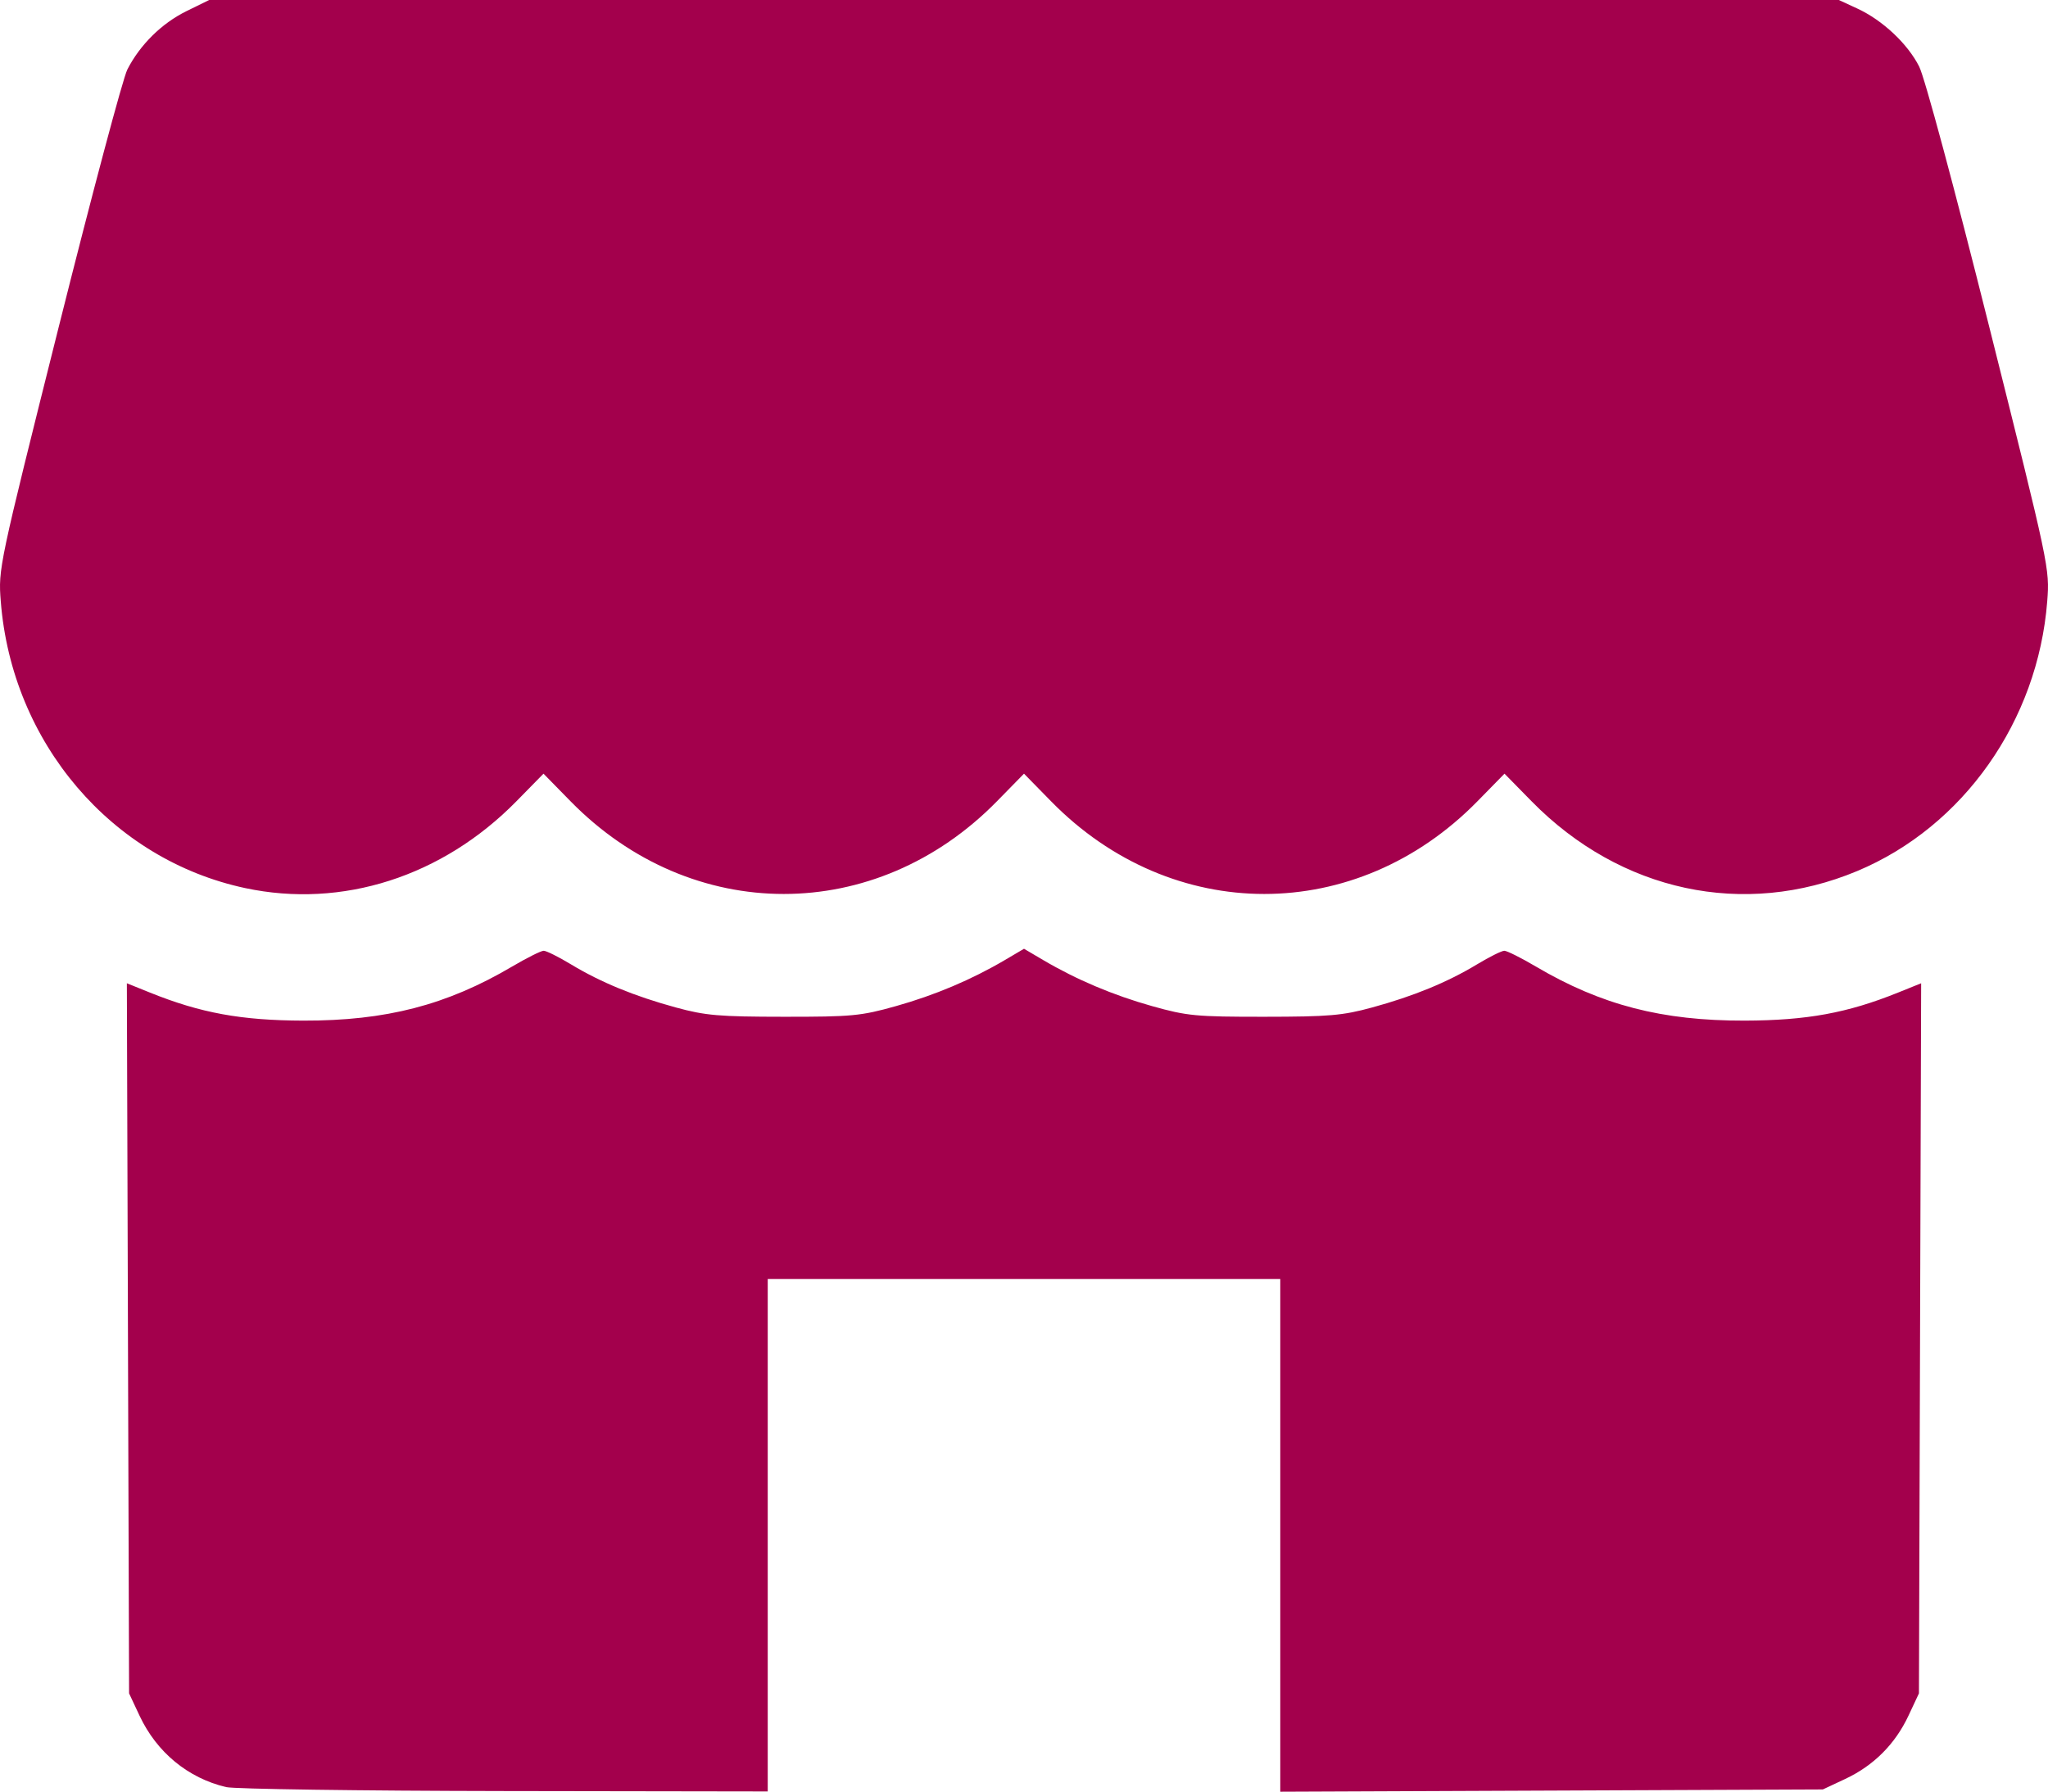
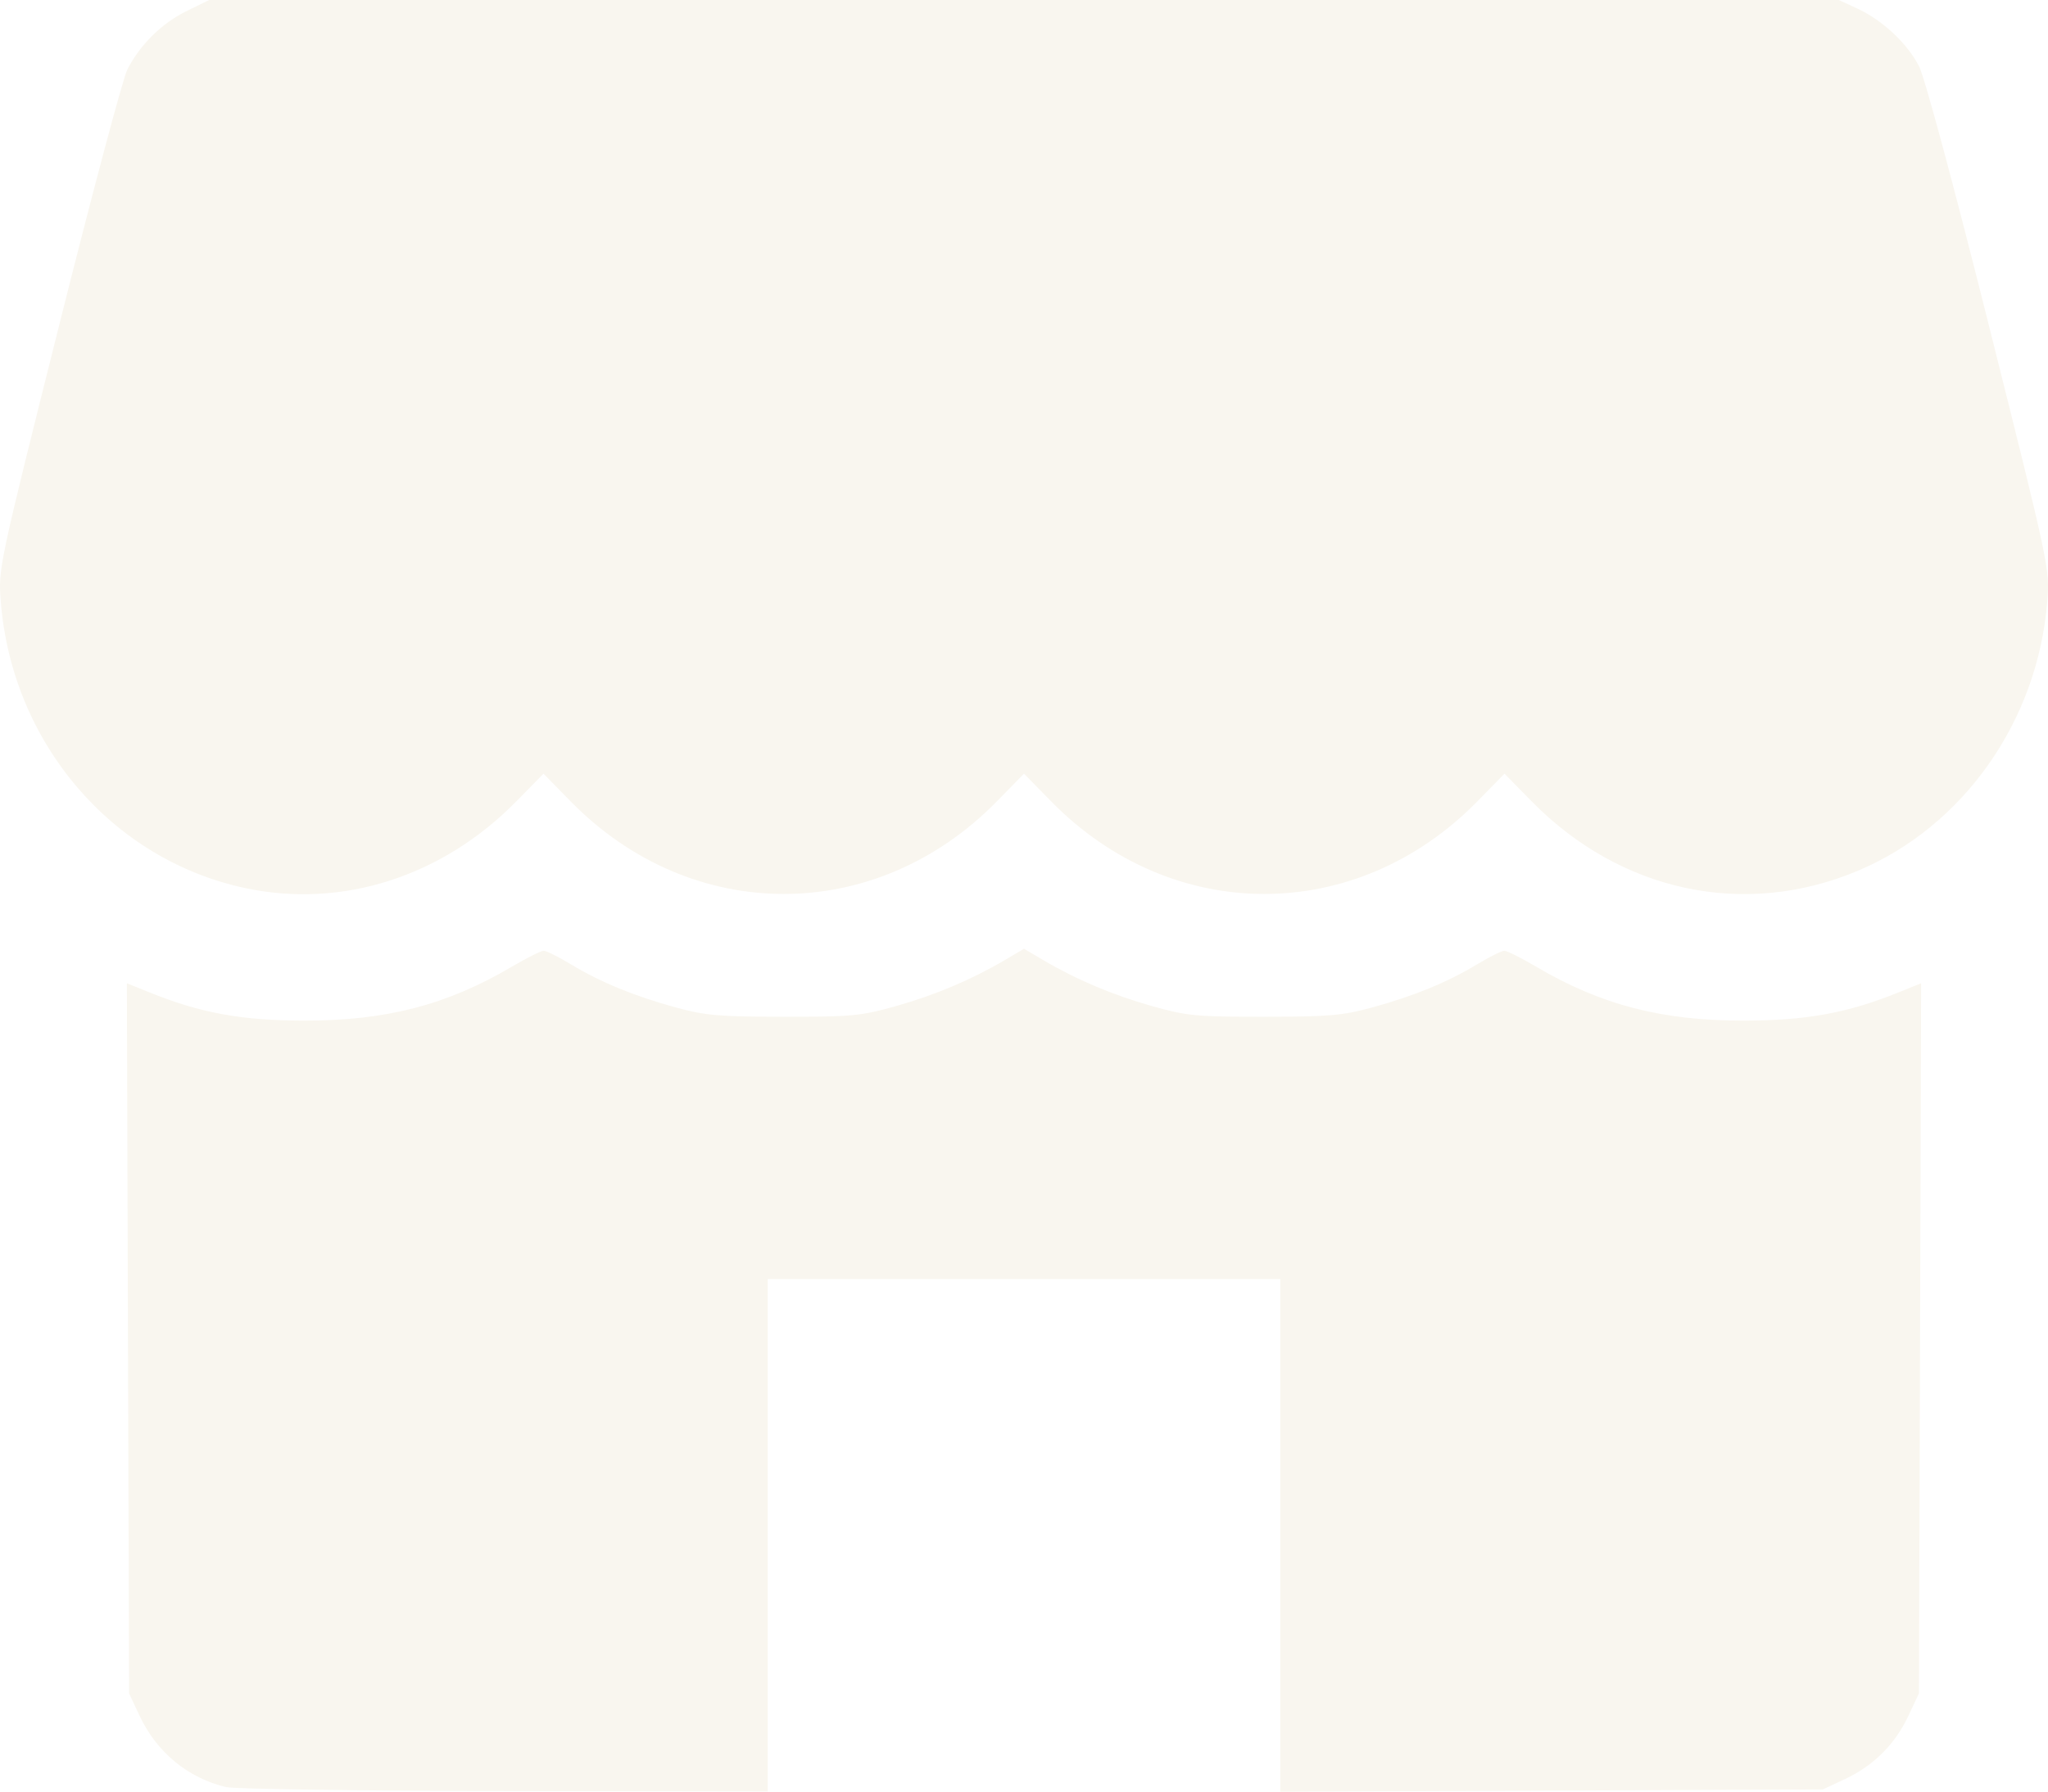
<svg xmlns="http://www.w3.org/2000/svg" width="144.348mm" height="126.313mm" viewBox="0 0 545.568 477.404" version="1.1" id="svg1" xml:space="preserve">
  <defs id="defs1" />
  <g id="layer1" transform="translate(-124.0666,-189.5977)">
-     <path style="fill:#a3004c;fill-opacity:1" d="m 184.301,665.77 c -10.147,-2.391 -18.485,-9.267 -23.056,-19.014 l -2.794,-5.959 -0.294,-94.603 -0.294,-94.603 6.161,2.485 c 13.495,5.442 24.321,7.422 40.828,7.467 22.021,0.06 38.224,-4.136 55.653,-14.414 3.916,-2.309 7.693,-4.199 8.394,-4.199 0.701,0 3.977,1.632 7.28,3.627 7.916,4.78 16.869,8.461 27.921,11.48 7.894,2.157 11.479,2.466 28.752,2.479 18.165,0.013 20.538,-0.211 29.867,-2.832 10.407,-2.924 20.154,-7.049 29.067,-12.301 l 5.067,-2.986 5.067,2.986 c 8.913,5.252 18.66,9.377 29.067,12.301 9.328,2.621 11.701,2.846 29.867,2.832 17.273,-0.013 20.858,-0.322 28.752,-2.479 11.051,-3.019 20.005,-6.7 27.921,-11.48 3.303,-1.995 6.579,-3.627 7.28,-3.627 0.701,0 4.478,1.889 8.394,4.199 17.429,10.278 33.632,14.474 55.653,14.414 16.507,-0.045 27.333,-2.025 40.828,-7.467 l 6.161,-2.485 -0.294,94.603 -0.294,94.603 -2.794,5.959 c -3.552,7.574 -9.272,13.295 -16.847,16.847 l -5.959,2.794 -72.267,0.302 -72.267,0.302 V 598.7 530.398 H 396.85 328.584 v 68.267 68.267 l -70.133,-0.107 c -38.573,-0.059 -71.941,-0.533 -74.15,-1.053 z m 5.083,-239.539 c -35.627,-7.598 -62.173,-38.757 -65.114,-76.43 -0.677,-8.673 -0.563,-9.212 15.444,-73.1 8.869,-35.4 17.094,-66.261 18.278,-68.581 3.361,-6.589 9.168,-12.322 15.755,-15.557 l 6.038,-2.965 H 396.85 613.917 l 4.931,2.28 c 6.713,3.104 13.381,9.356 16.461,15.436 1.488,2.935 9.313,32.004 18.682,69.401 16.003,63.875 16.117,64.414 15.44,73.087 -2.489,31.878 -22.341,60.062 -50.639,71.894 -30.116,12.592 -63.059,5.523 -86.742,-18.615 l -7.2,-7.338 -7.2,7.351 c -32.259,32.937 -81.341,32.937 -113.6,0 l -7.2,-7.351 -7.2,7.351 c -32.259,32.937 -81.341,32.937 -113.6,0 l -7.2,-7.351 -7.2,7.338 c -19.725,20.103 -46.434,28.659 -72.267,23.15 z" id="path1" />
+     <path style="fill:#f9f6ef;fill-opacity:1" d="m 184.301,665.77 c -10.147,-2.391 -18.485,-9.267 -23.056,-19.014 l -2.794,-5.959 -0.294,-94.603 -0.294,-94.603 6.161,2.485 c 13.495,5.442 24.321,7.422 40.828,7.467 22.021,0.06 38.224,-4.136 55.653,-14.414 3.916,-2.309 7.693,-4.199 8.394,-4.199 0.701,0 3.977,1.632 7.28,3.627 7.916,4.78 16.869,8.461 27.921,11.48 7.894,2.157 11.479,2.466 28.752,2.479 18.165,0.013 20.538,-0.211 29.867,-2.832 10.407,-2.924 20.154,-7.049 29.067,-12.301 l 5.067,-2.986 5.067,2.986 c 8.913,5.252 18.66,9.377 29.067,12.301 9.328,2.621 11.701,2.846 29.867,2.832 17.273,-0.013 20.858,-0.322 28.752,-2.479 11.051,-3.019 20.005,-6.7 27.921,-11.48 3.303,-1.995 6.579,-3.627 7.28,-3.627 0.701,0 4.478,1.889 8.394,4.199 17.429,10.278 33.632,14.474 55.653,14.414 16.507,-0.045 27.333,-2.025 40.828,-7.467 l 6.161,-2.485 -0.294,94.603 -0.294,94.603 -2.794,5.959 c -3.552,7.574 -9.272,13.295 -16.847,16.847 l -5.959,2.794 -72.267,0.302 -72.267,0.302 V 598.7 530.398 H 396.85 328.584 v 68.267 68.267 l -70.133,-0.107 c -38.573,-0.059 -71.941,-0.533 -74.15,-1.053 z m 5.083,-239.539 c -35.627,-7.598 -62.173,-38.757 -65.114,-76.43 -0.677,-8.673 -0.563,-9.212 15.444,-73.1 8.869,-35.4 17.094,-66.261 18.278,-68.581 3.361,-6.589 9.168,-12.322 15.755,-15.557 l 6.038,-2.965 H 396.85 613.917 l 4.931,2.28 c 6.713,3.104 13.381,9.356 16.461,15.436 1.488,2.935 9.313,32.004 18.682,69.401 16.003,63.875 16.117,64.414 15.44,73.087 -2.489,31.878 -22.341,60.062 -50.639,71.894 -30.116,12.592 -63.059,5.523 -86.742,-18.615 l -7.2,-7.338 -7.2,7.351 c -32.259,32.937 -81.341,32.937 -113.6,0 l -7.2,-7.351 -7.2,7.351 c -32.259,32.937 -81.341,32.937 -113.6,0 l -7.2,-7.351 -7.2,7.338 c -19.725,20.103 -46.434,28.659 -72.267,23.15 z" id="path1" />
  </g>
</svg>
